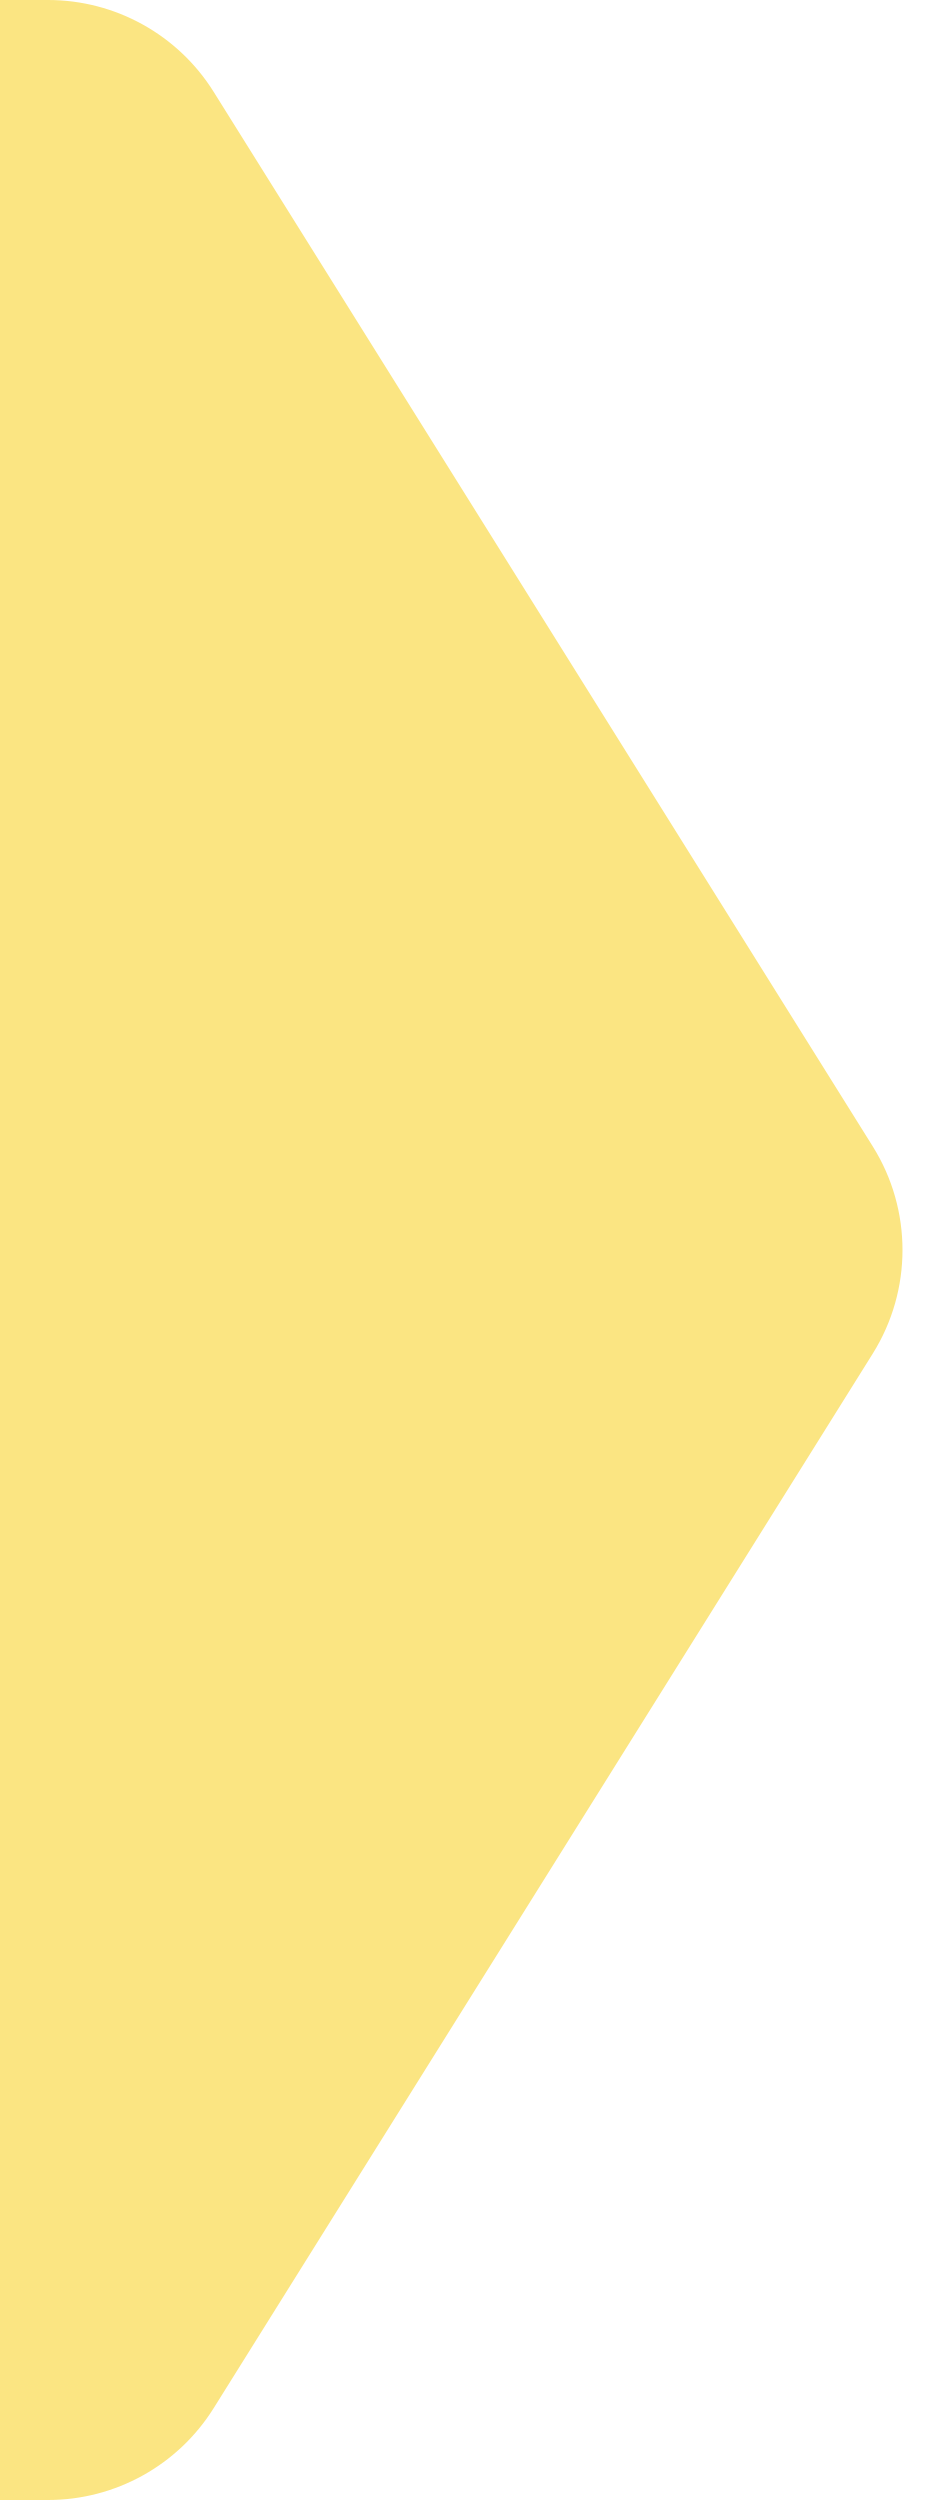
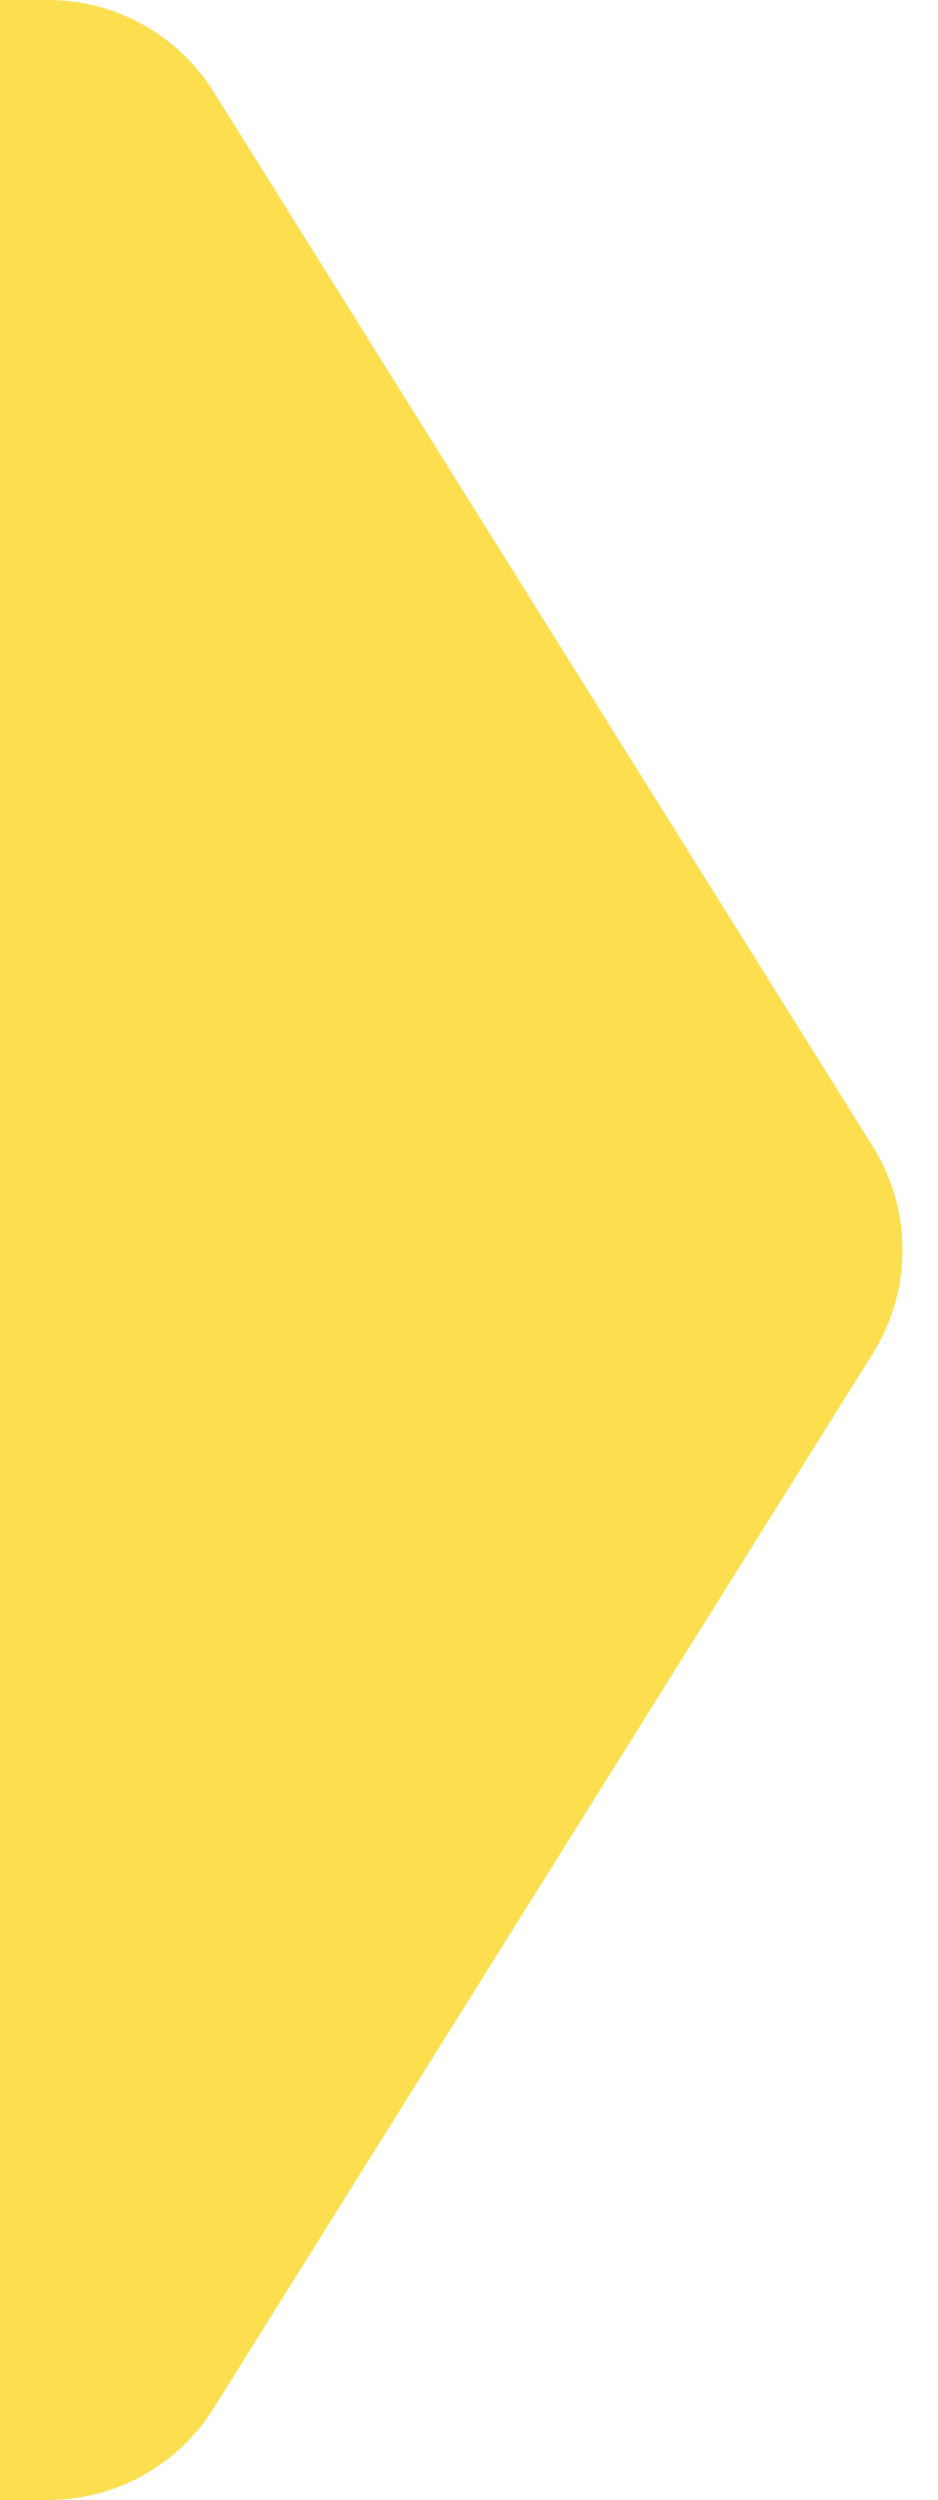
<svg xmlns="http://www.w3.org/2000/svg" width="24" height="64" viewBox="0 0 24 64" fill="none">
-   <path d="M-236 5C-236 2.239 -233.761 0 -231 0H1.229C2.953 0 4.555 0.888 5.469 2.35L22.344 29.35C23.357 30.971 23.357 33.029 22.344 34.65L5.469 61.65C4.555 63.112 2.953 64 1.229 64H-231C-233.761 64 -236 61.761 -236 59V5Z" fill="#FBE582" />
+   <path d="M-236 5C-236 2.239 -233.761 0 -231 0H1.229C2.953 0 4.555 0.888 5.469 2.35L22.344 29.35C23.357 30.971 23.357 33.029 22.344 34.65L5.469 61.65C4.555 63.112 2.953 64 1.229 64H-231C-233.761 64 -236 61.761 -236 59V5Z" fill="#FDDE4F" />
</svg>
